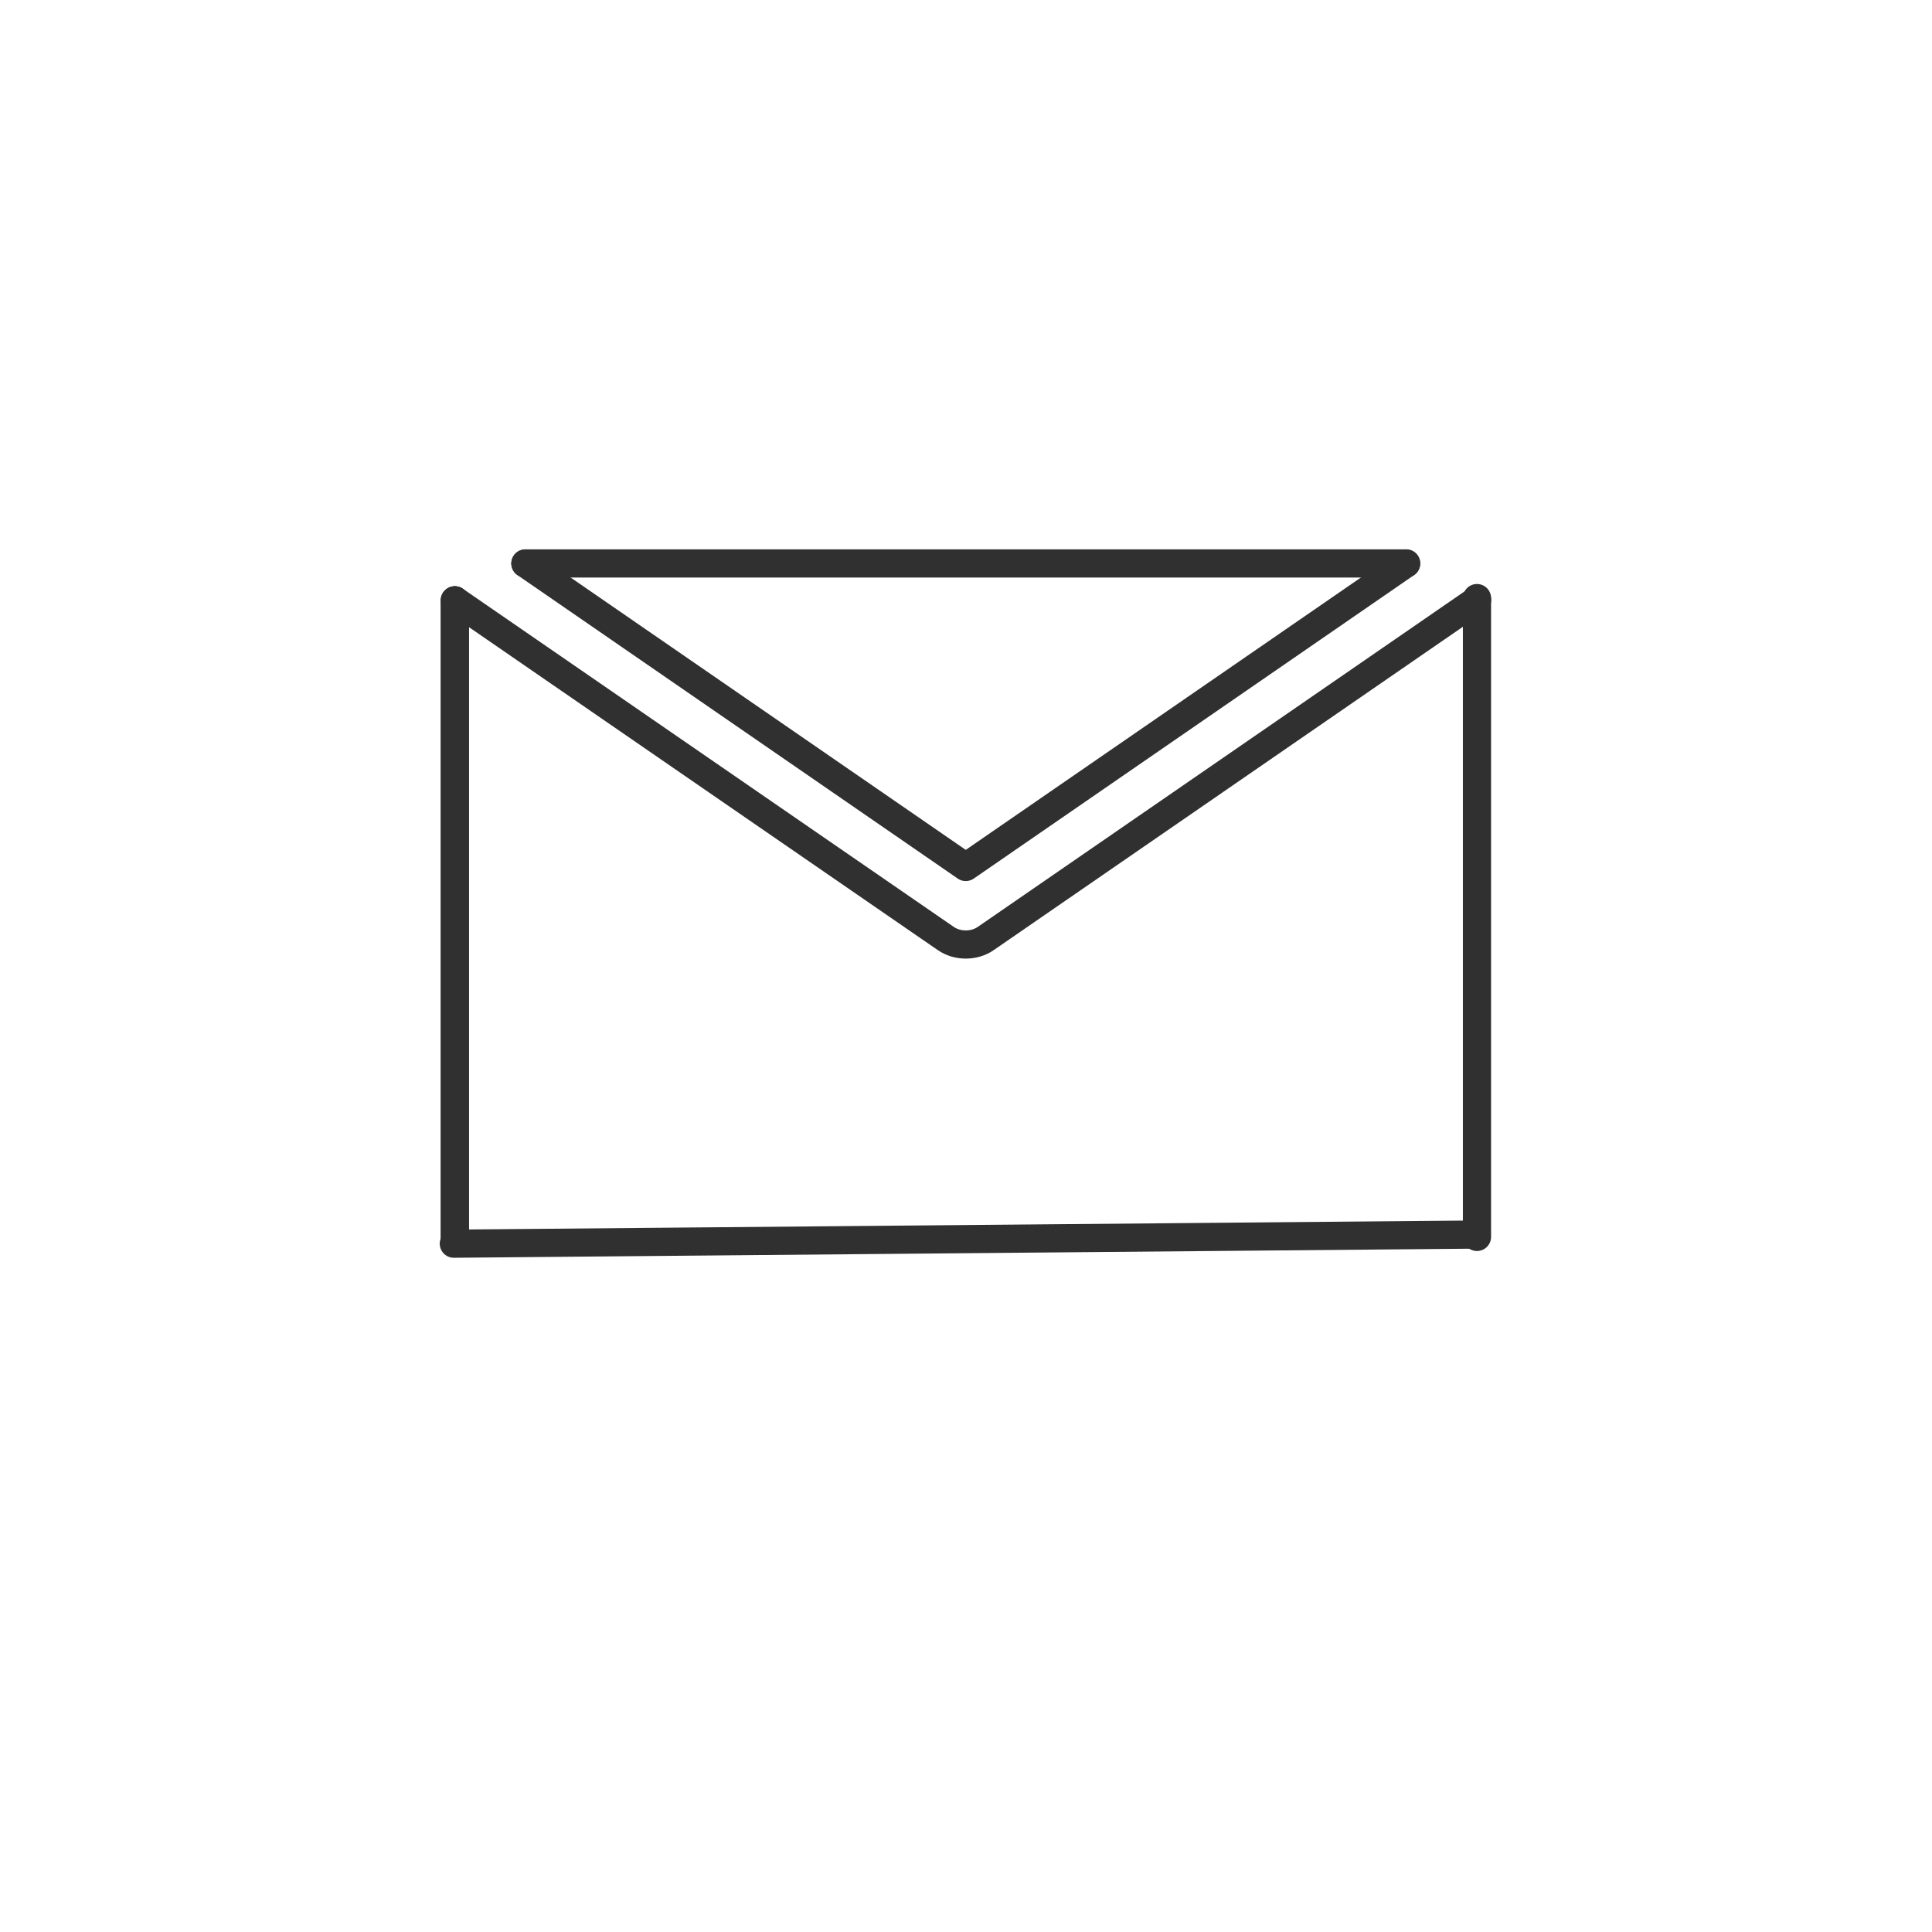
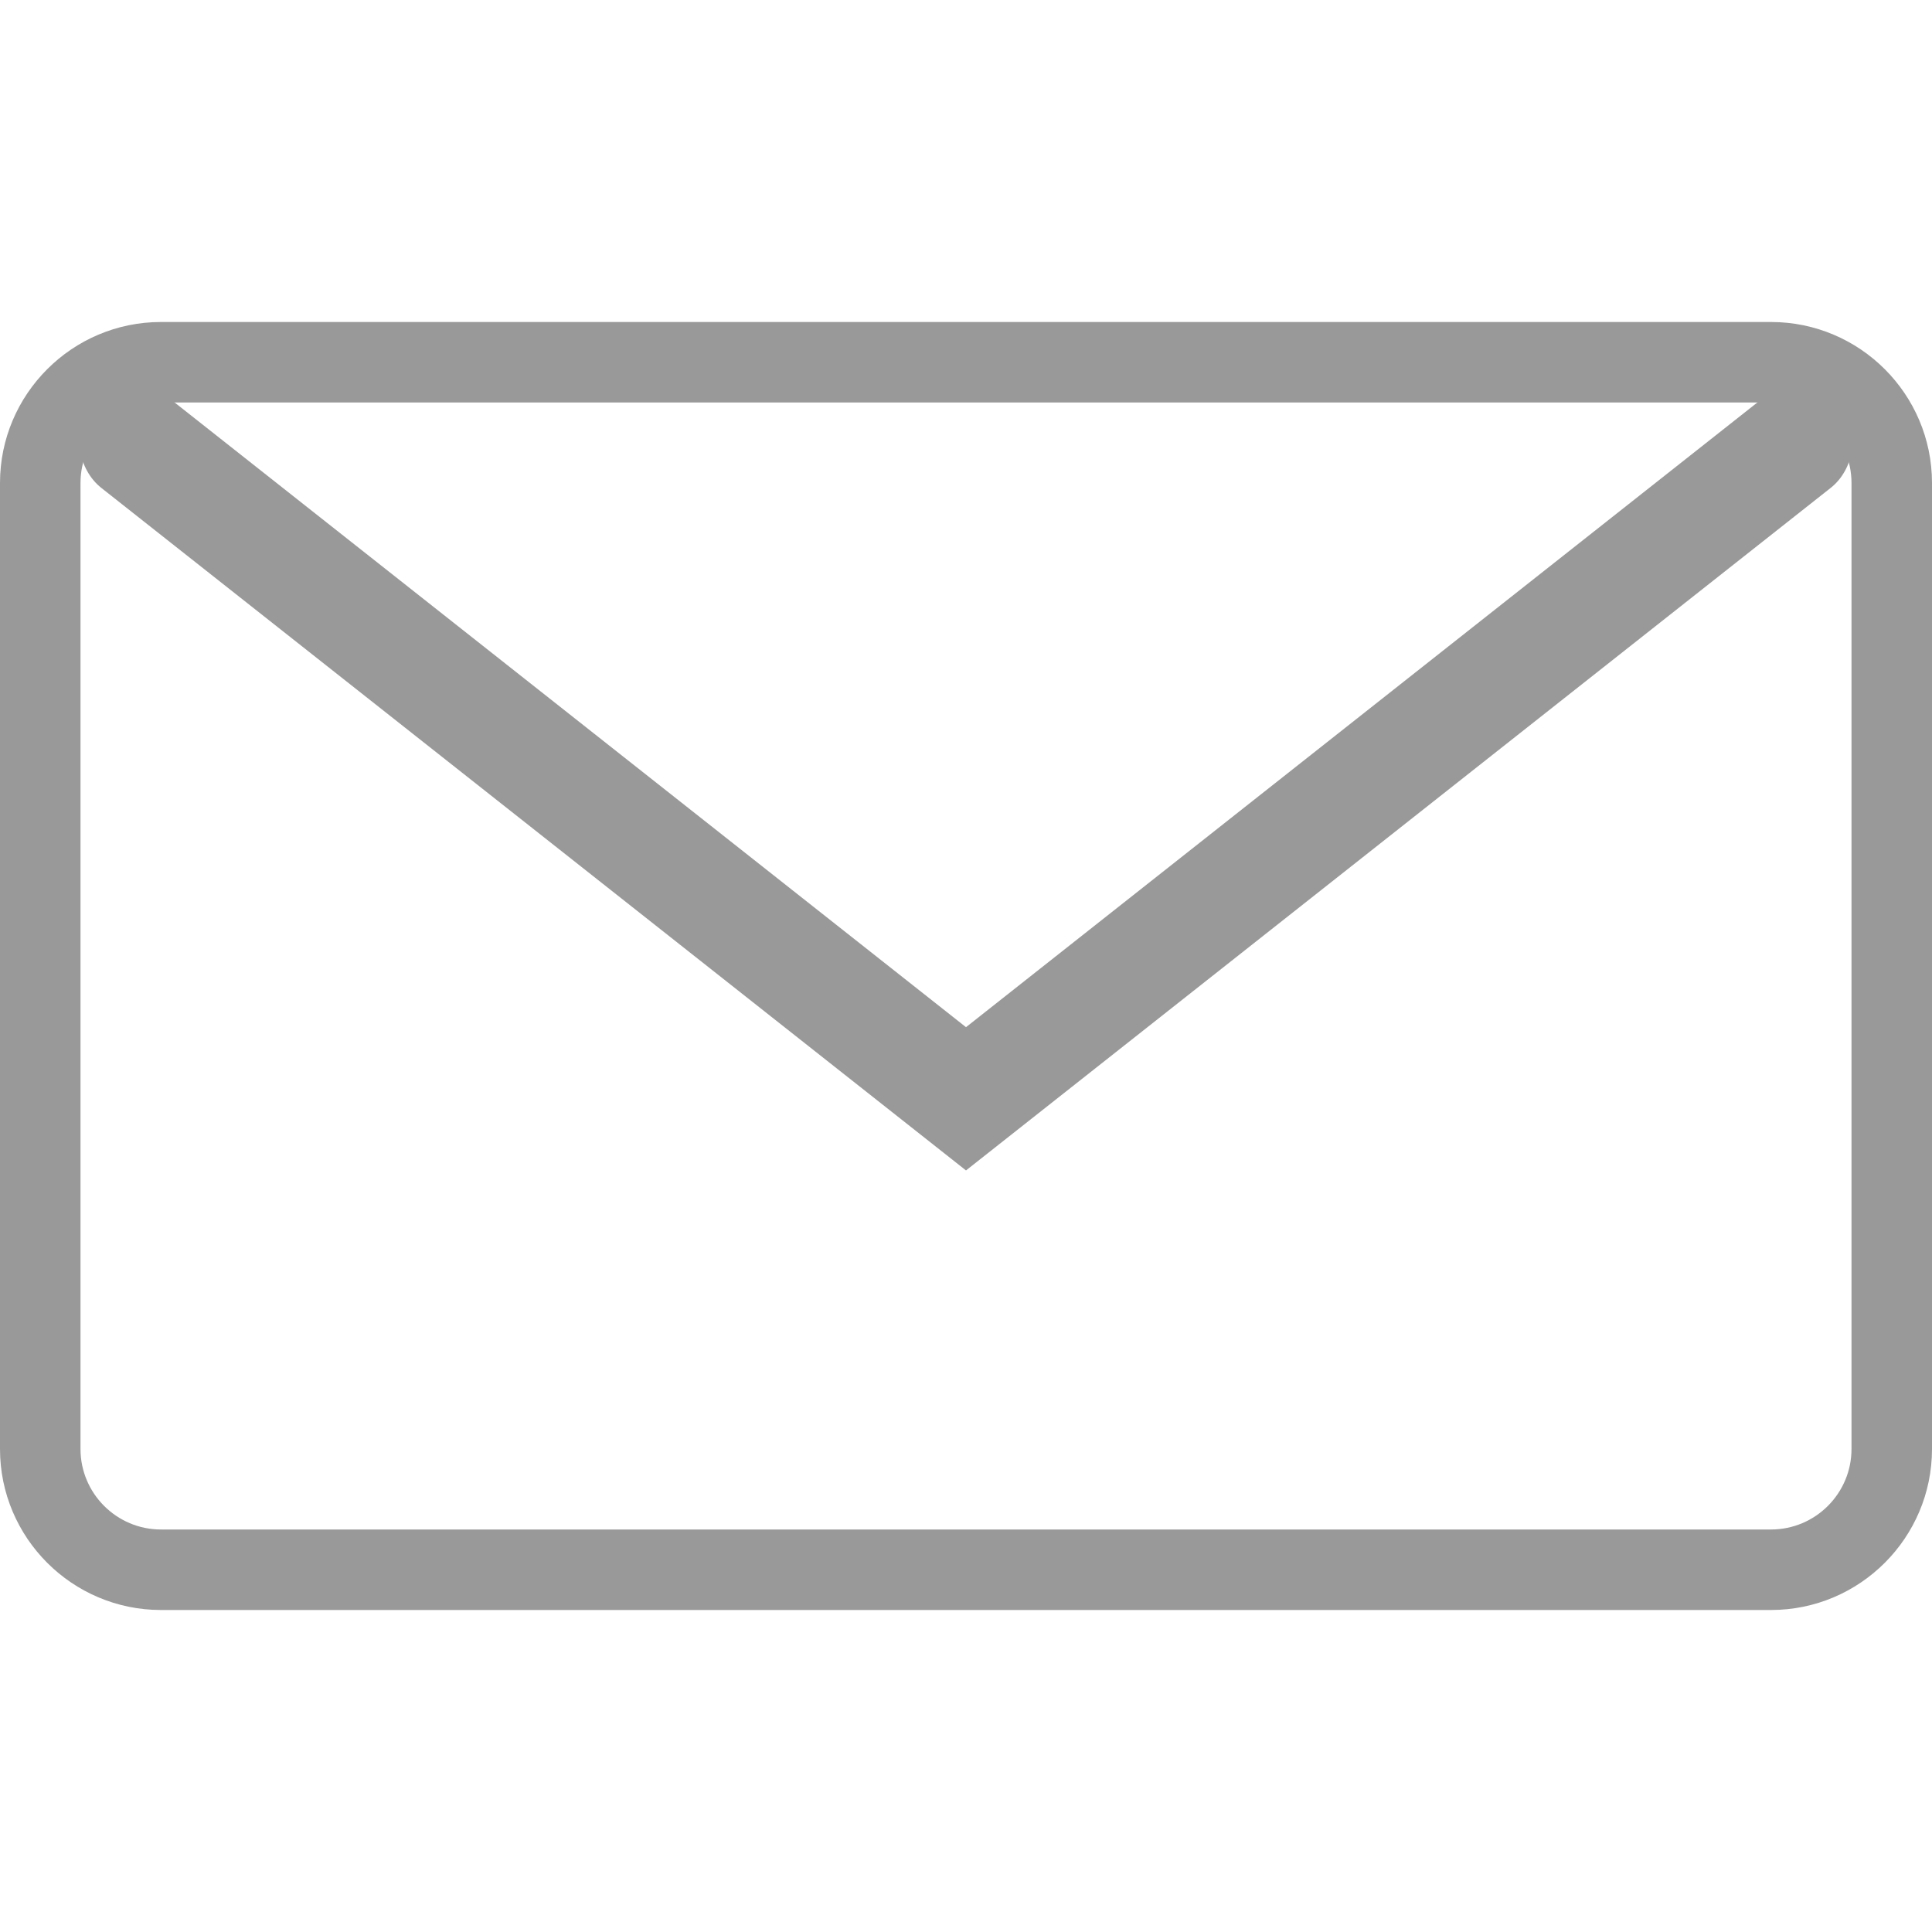
<svg xmlns="http://www.w3.org/2000/svg" width="48" height="48">
  <g>
    <rect fill="none" id="canvas_background" height="402" width="582" y="-1" x="-1" />
  </g>
  <g>
-     <polyline stroke-miterlimit="10" stroke-linejoin="round" stroke-linecap="round" stroke-width="0.7" stroke="#303030" fill="none" id="svg_3" points="11.301,14.915 11.301,28.989 11.301,30.787    " class="st1" />
-     <line stroke-miterlimit="10" stroke-linejoin="round" stroke-linecap="round" stroke-width="0.7" stroke="#303030" fill="none" id="svg_5" y2="13.999" y1="13.999" x2="13.053" x1="34.935" class="st1" />
-     <path stroke-miterlimit="10" stroke-linejoin="round" stroke-linecap="round" stroke-width="0.7" stroke="#303030" fill="none" id="svg_7" d="m11.301,14.915l12.194,8.4c0.151,0.104 0.325,0.151 0.499,0.151c0.174,0 0.348,-0.046 0.499,-0.151l12.206,-8.412" class="st1" />
-     <polyline stroke-miterlimit="10" stroke-linejoin="round" stroke-linecap="round" stroke-width="0.7" stroke="#303030" fill="none" id="svg_8" points="13.053,13.999 23.994,21.54 34.935,13.999    " class="st1" />
-     <line stroke="#303030" stroke-linecap="round" stroke-linejoin="round" id="svg_13" y2="30.674" x2="36.5" y1="30.899" x1="11.275" fill-opacity="null" stroke-opacity="null" stroke-width="0.7" fill="none" />
-     <polyline stroke-miterlimit="10" stroke-linejoin="round" stroke-linecap="round" stroke-width="0.7" stroke="#303030" fill="none" id="svg_14" points="11.301,14.915 11.301,28.989 11.301,30.787    " class="st1" />
-     <polyline stroke-miterlimit="10" stroke-linejoin="round" stroke-linecap="round" stroke-width="0.7" stroke="#303030" fill="none" id="svg_15" points="36.695,14.859 36.695,28.932 36.695,30.731 " class="st1" />
+     <path fill="#999999" id="svg_3" d="m44,40l-40,0c-2.206,0 -4,-1.794 -4,-4l0,-24c0,-2.206 1.794,-4 4,-4l40,0c2.206,0 4,1.794 4,4l0,24c0,2.206 -1.794,4 -4,4zm-40,-30c-1.103,0 -2,0.897 -2,2l0,24c0,1.103 0.897,2 2,2l40,0c1.103,0 2,-0.897 2,-2l0,-24c0,-1.103 -0.897,-2 -2,-2l-40,0z" />
+     <path fill="#999999" stroke="null" id="svg_5" d="m24,29.079l-21.485,-16.959c-0.568,-0.45 -0.731,-1.373 -0.364,-2.066s1.126,-0.89 1.694,-0.444l20.155,15.91l20.155,-15.91c0.568,-0.447 1.326,-0.25 1.694,0.444s0.205,1.617 -0.364,2.066l-21.485,16.959z" />
  </g>
</svg>
